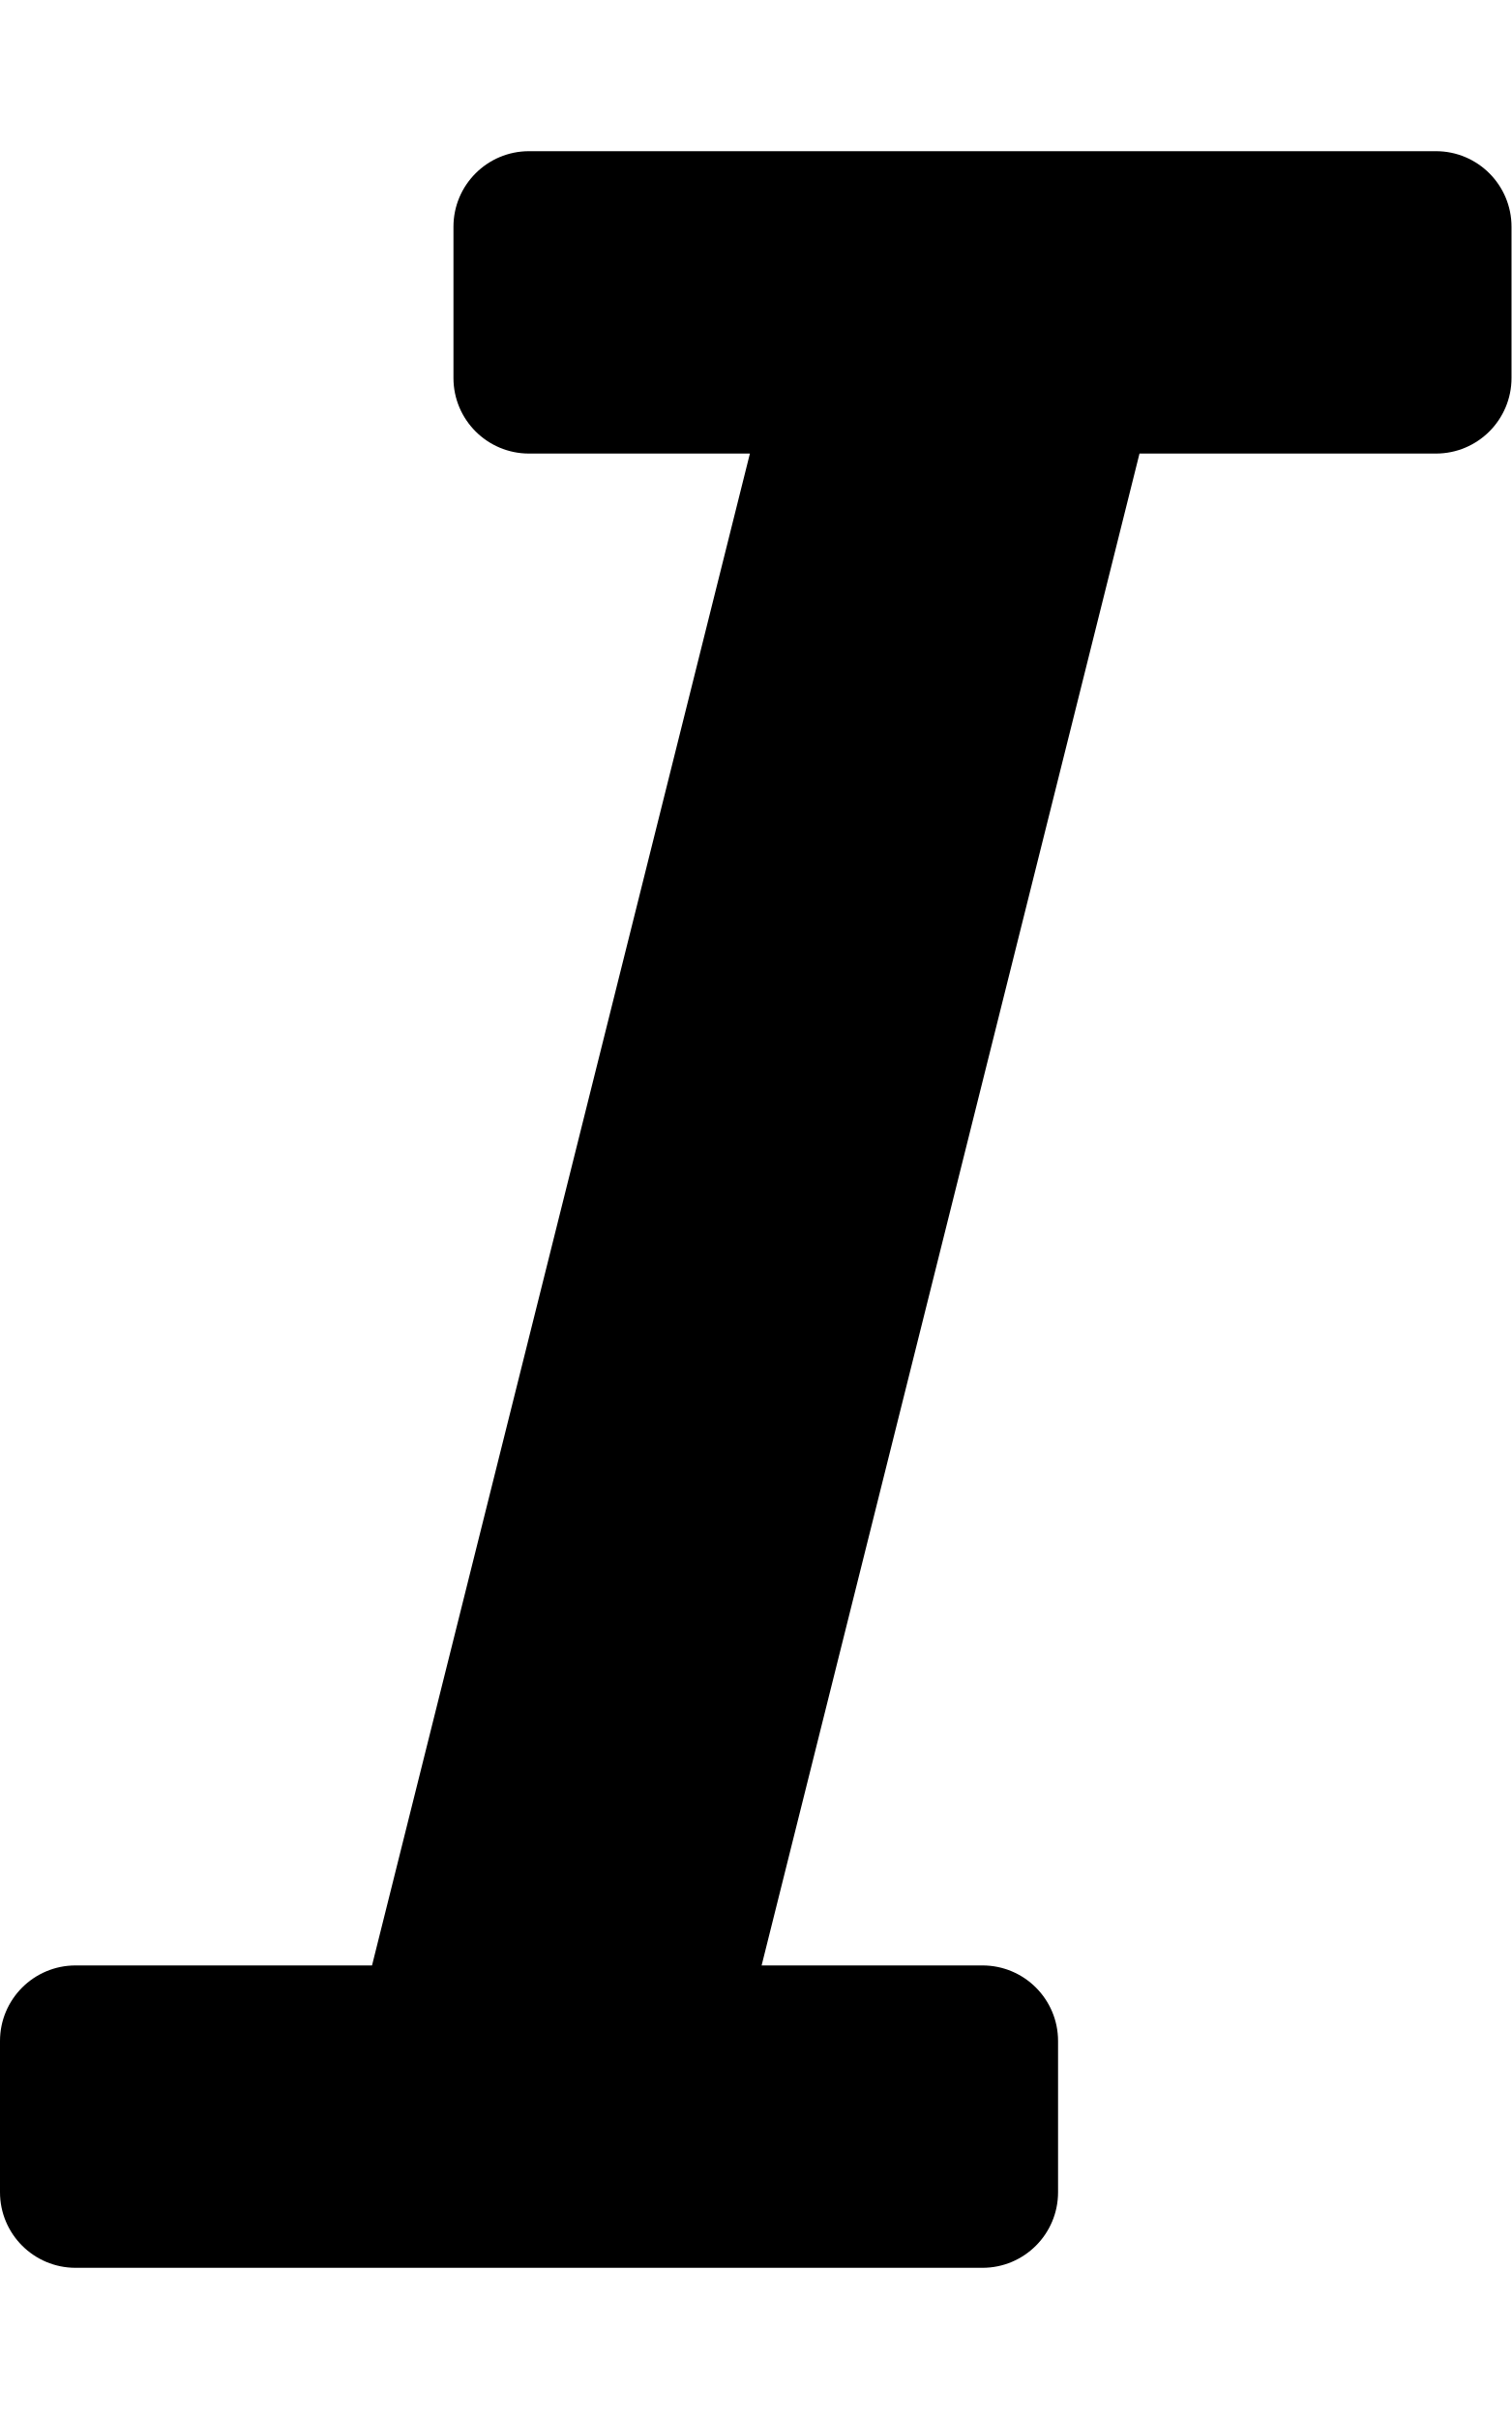
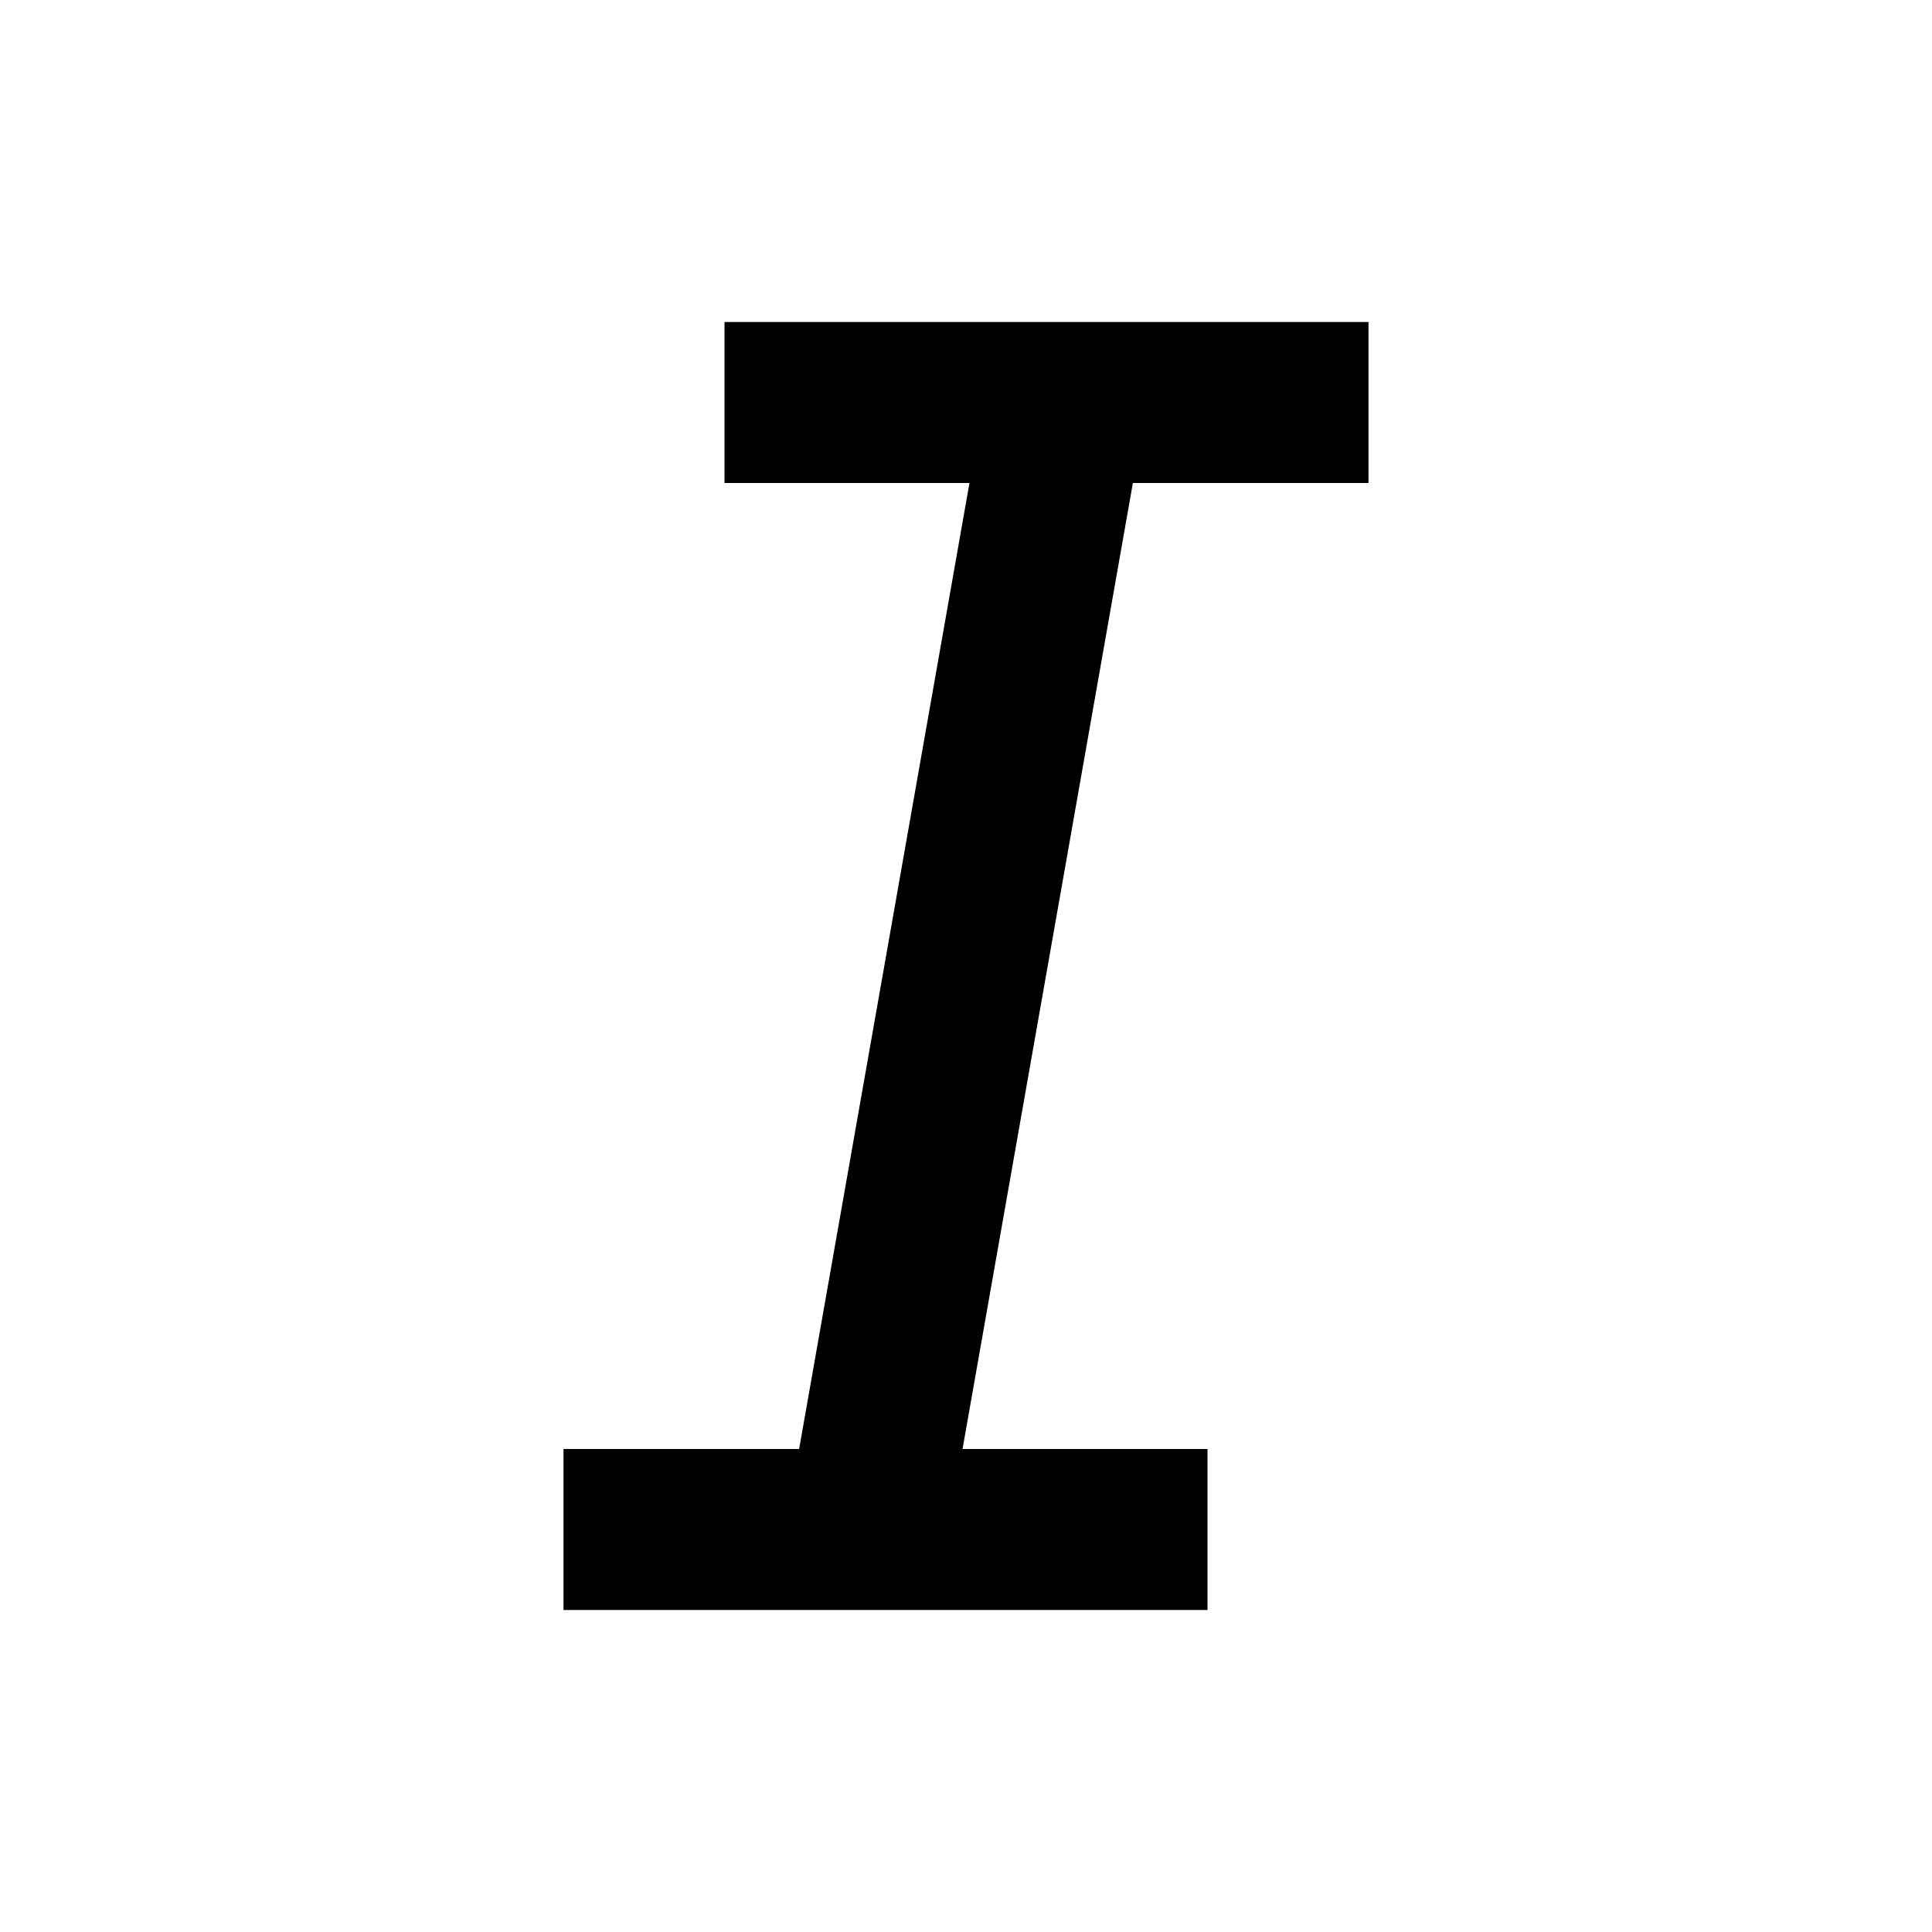
- <svg xmlns="http://www.w3.org/2000/svg" aria-hidden="true" role="img" class="iconify iconify--fa-solid" width="20" height="32" preserveAspectRatio="xMidYMid meet" viewBox="0 0 320 512">
-   <path d="M320 48v32a16 16 0 0 1-16 16h-62.76l-80 320H208a16 16 0 0 1 16 16v32a16 16 0 0 1-16 16H16a16 16 0 0 1-16-16v-32a16 16 0 0 1 16-16h62.76l80-320H112a16 16 0 0 1-16-16V48a16 16 0 0 1 16-16h192a16 16 0 0 1 16 16z" fill="currentColor" />
+ <svg xmlns="http://www.w3.org/2000/svg" viewBox="0 0 24 24" width="24" height="24">
+   <path fill="none" d="M0 0h24v24H0z" />
+   <path d="M15 20H7v-2h2.927l2.116-12H9V4h8v2h-2.927l-2.116 12H15z" fill="#000" />
</svg>
